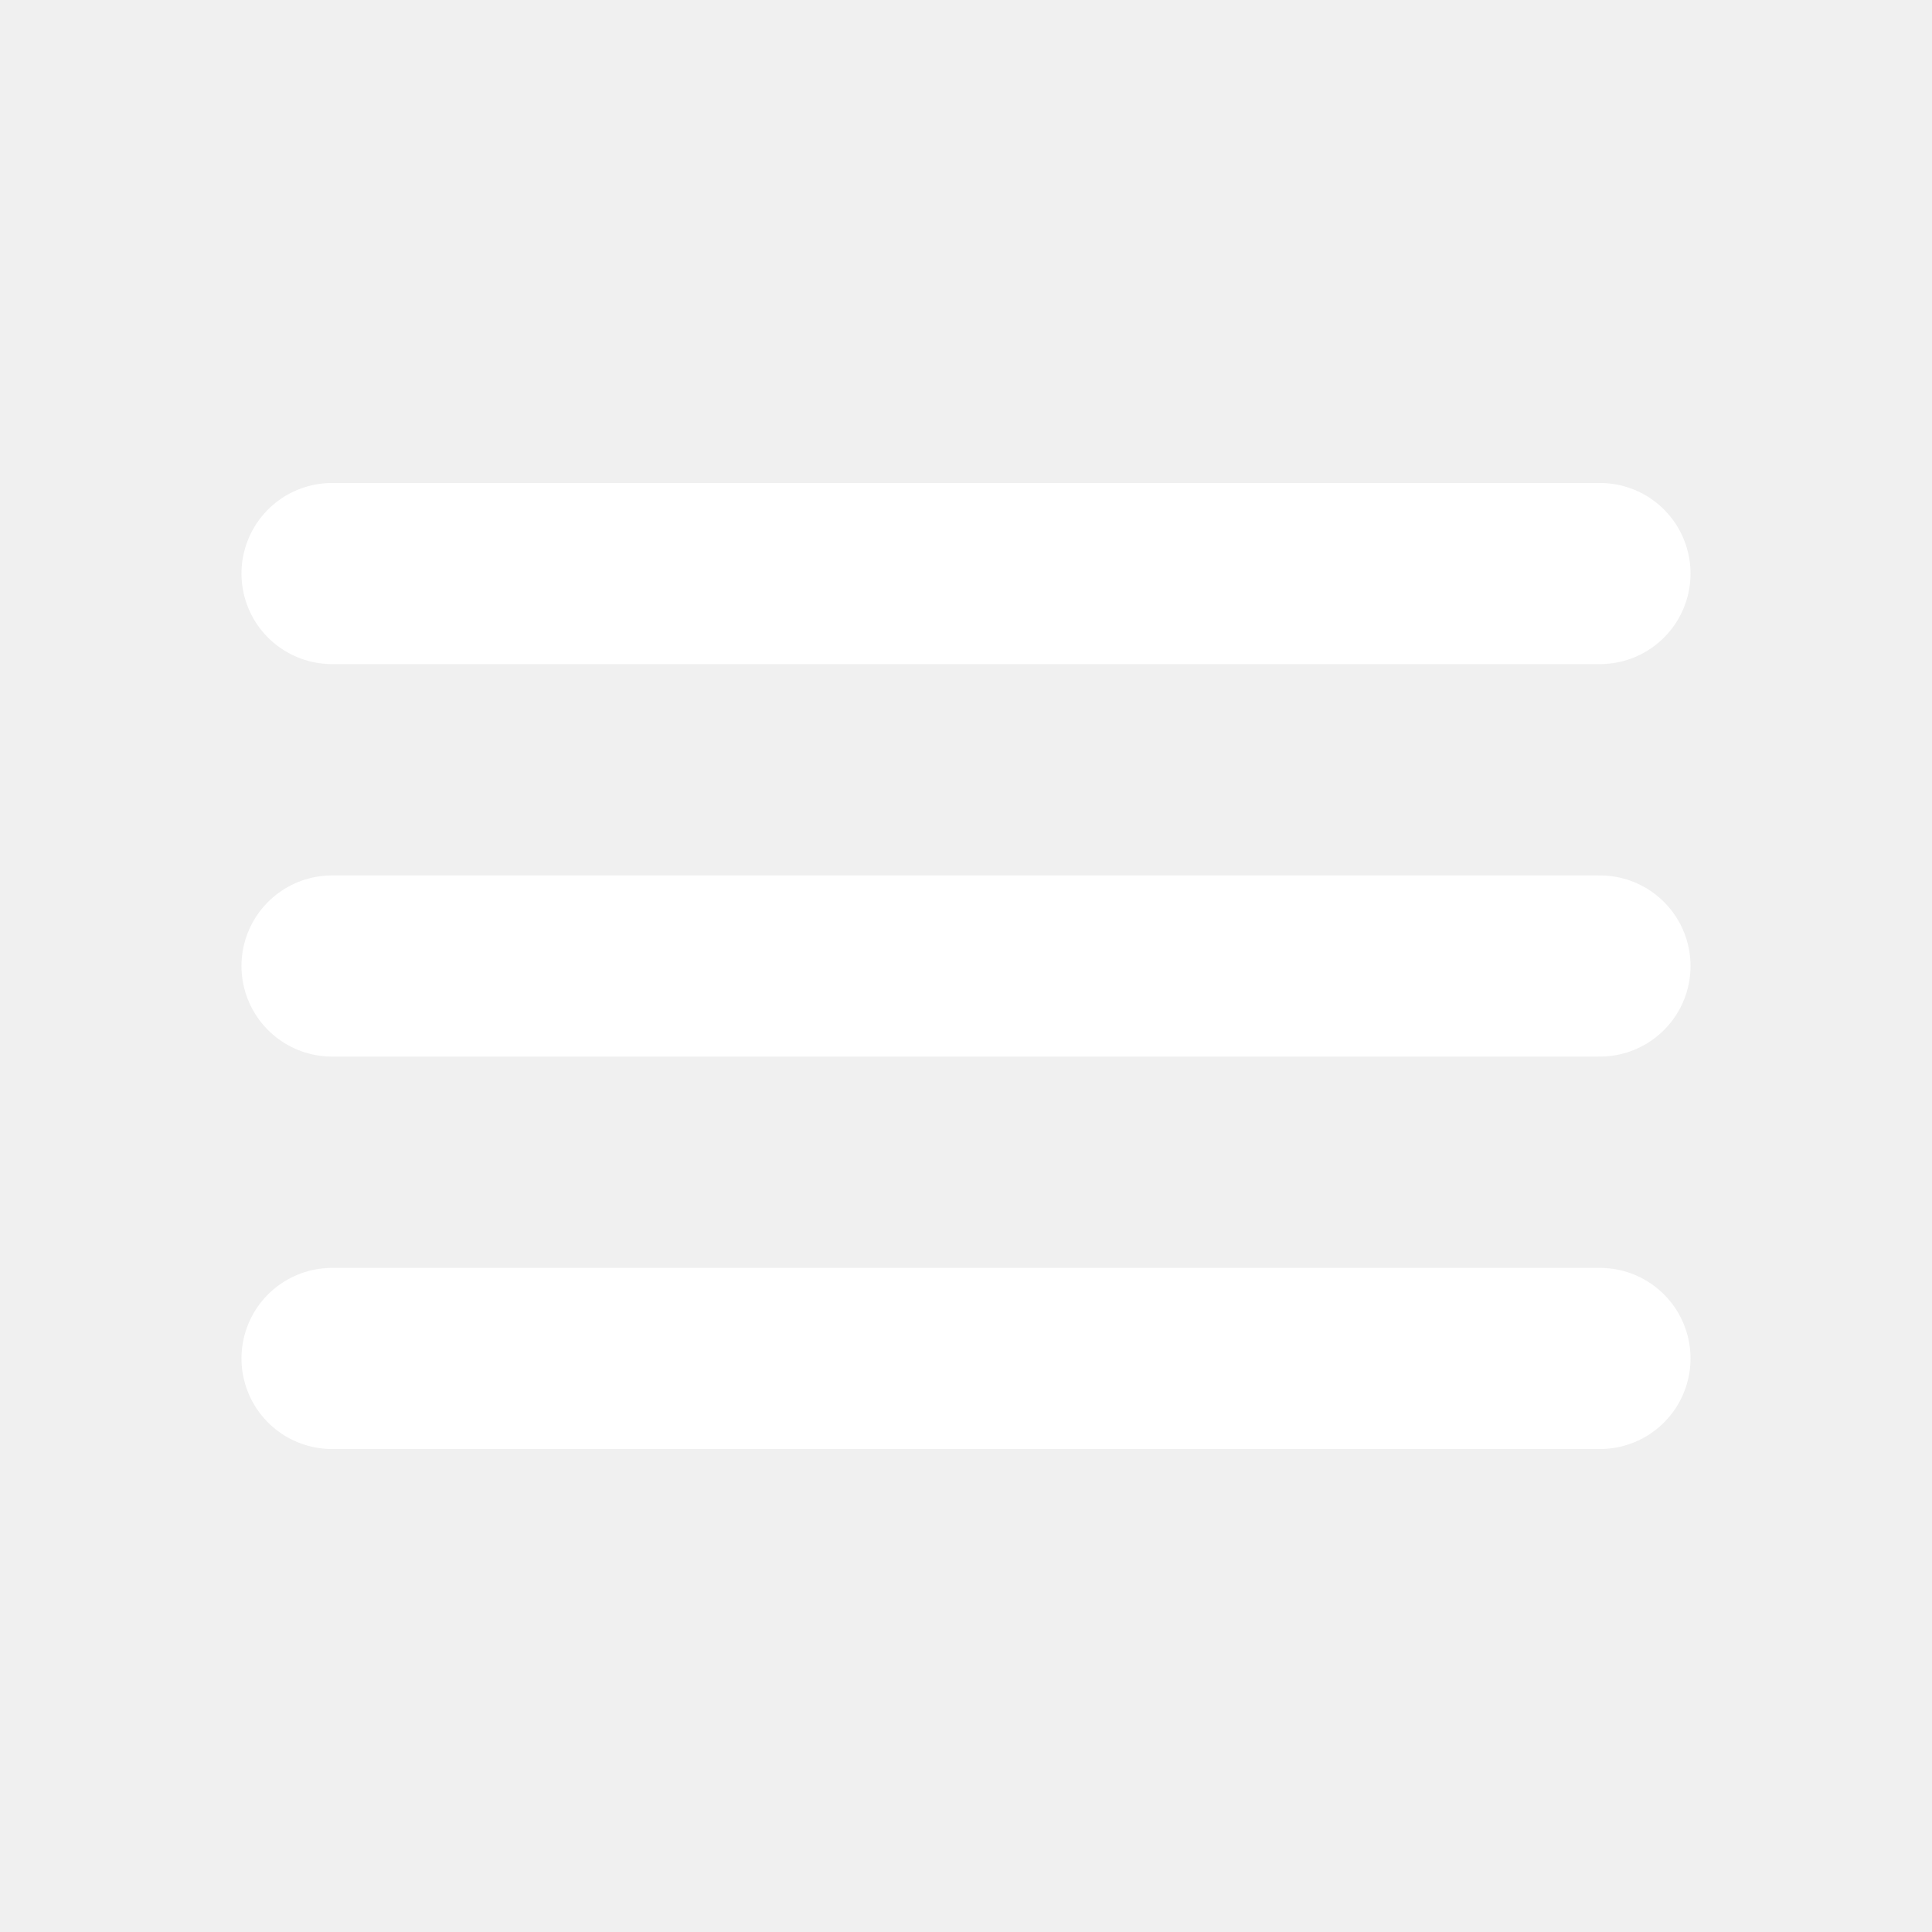
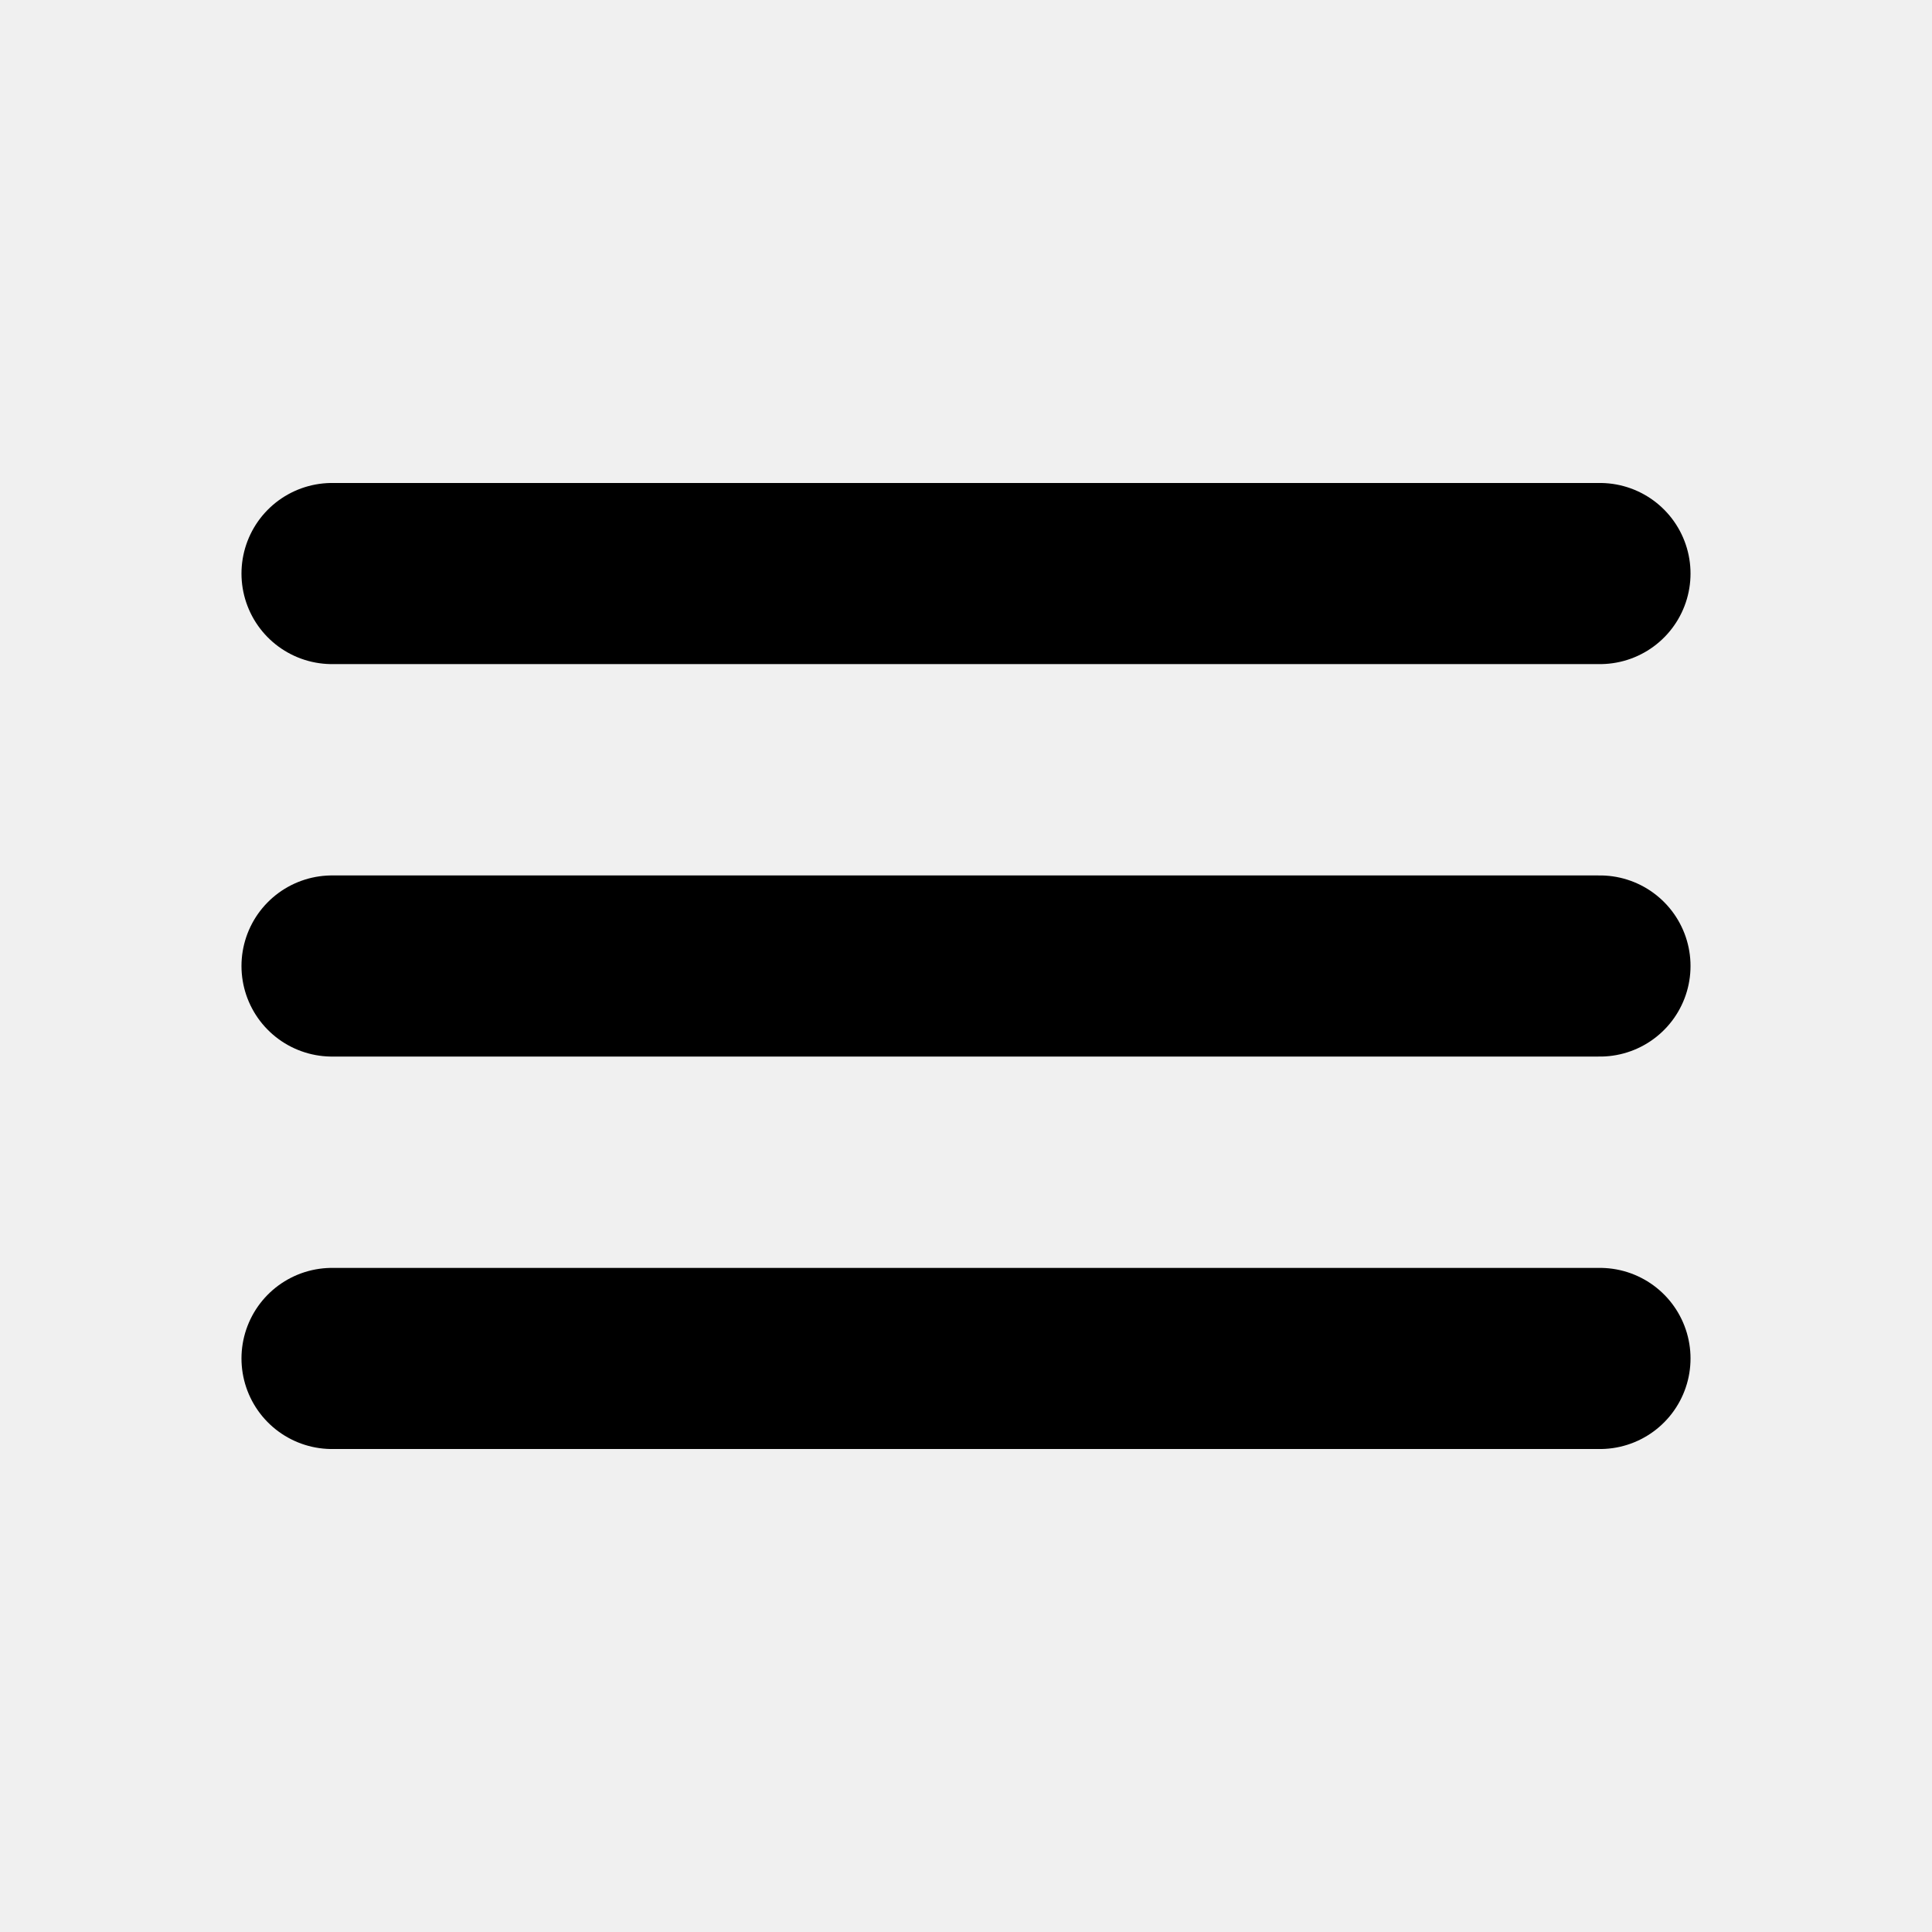
- <svg xmlns="http://www.w3.org/2000/svg" width="44" height="44" viewBox="0 0 44 44" fill="none" version="1.1" id="svg1">
-   <defs id="defs1" />
-   <path d="M7.562 13.062H36.438M7.562 22H36.438M7.562 30.938H36.438" stroke="black" stroke-width="4.125" stroke-miterlimit="10" stroke-linecap="round" id="path1" style="fill:#ffffff;stroke:#ffffff;stroke-opacity:1" />
+ <svg xmlns="http://www.w3.org/2000/svg" width="44" height="44" viewBox="0 0 44 44" fill="none">
+   <path d="M7.562 13.062H36.438M7.562 22H36.438M7.562 30.938H36.438" stroke="black" stroke-width="4.125" stroke-miterlimit="10" stroke-linecap="round" />
</svg>
